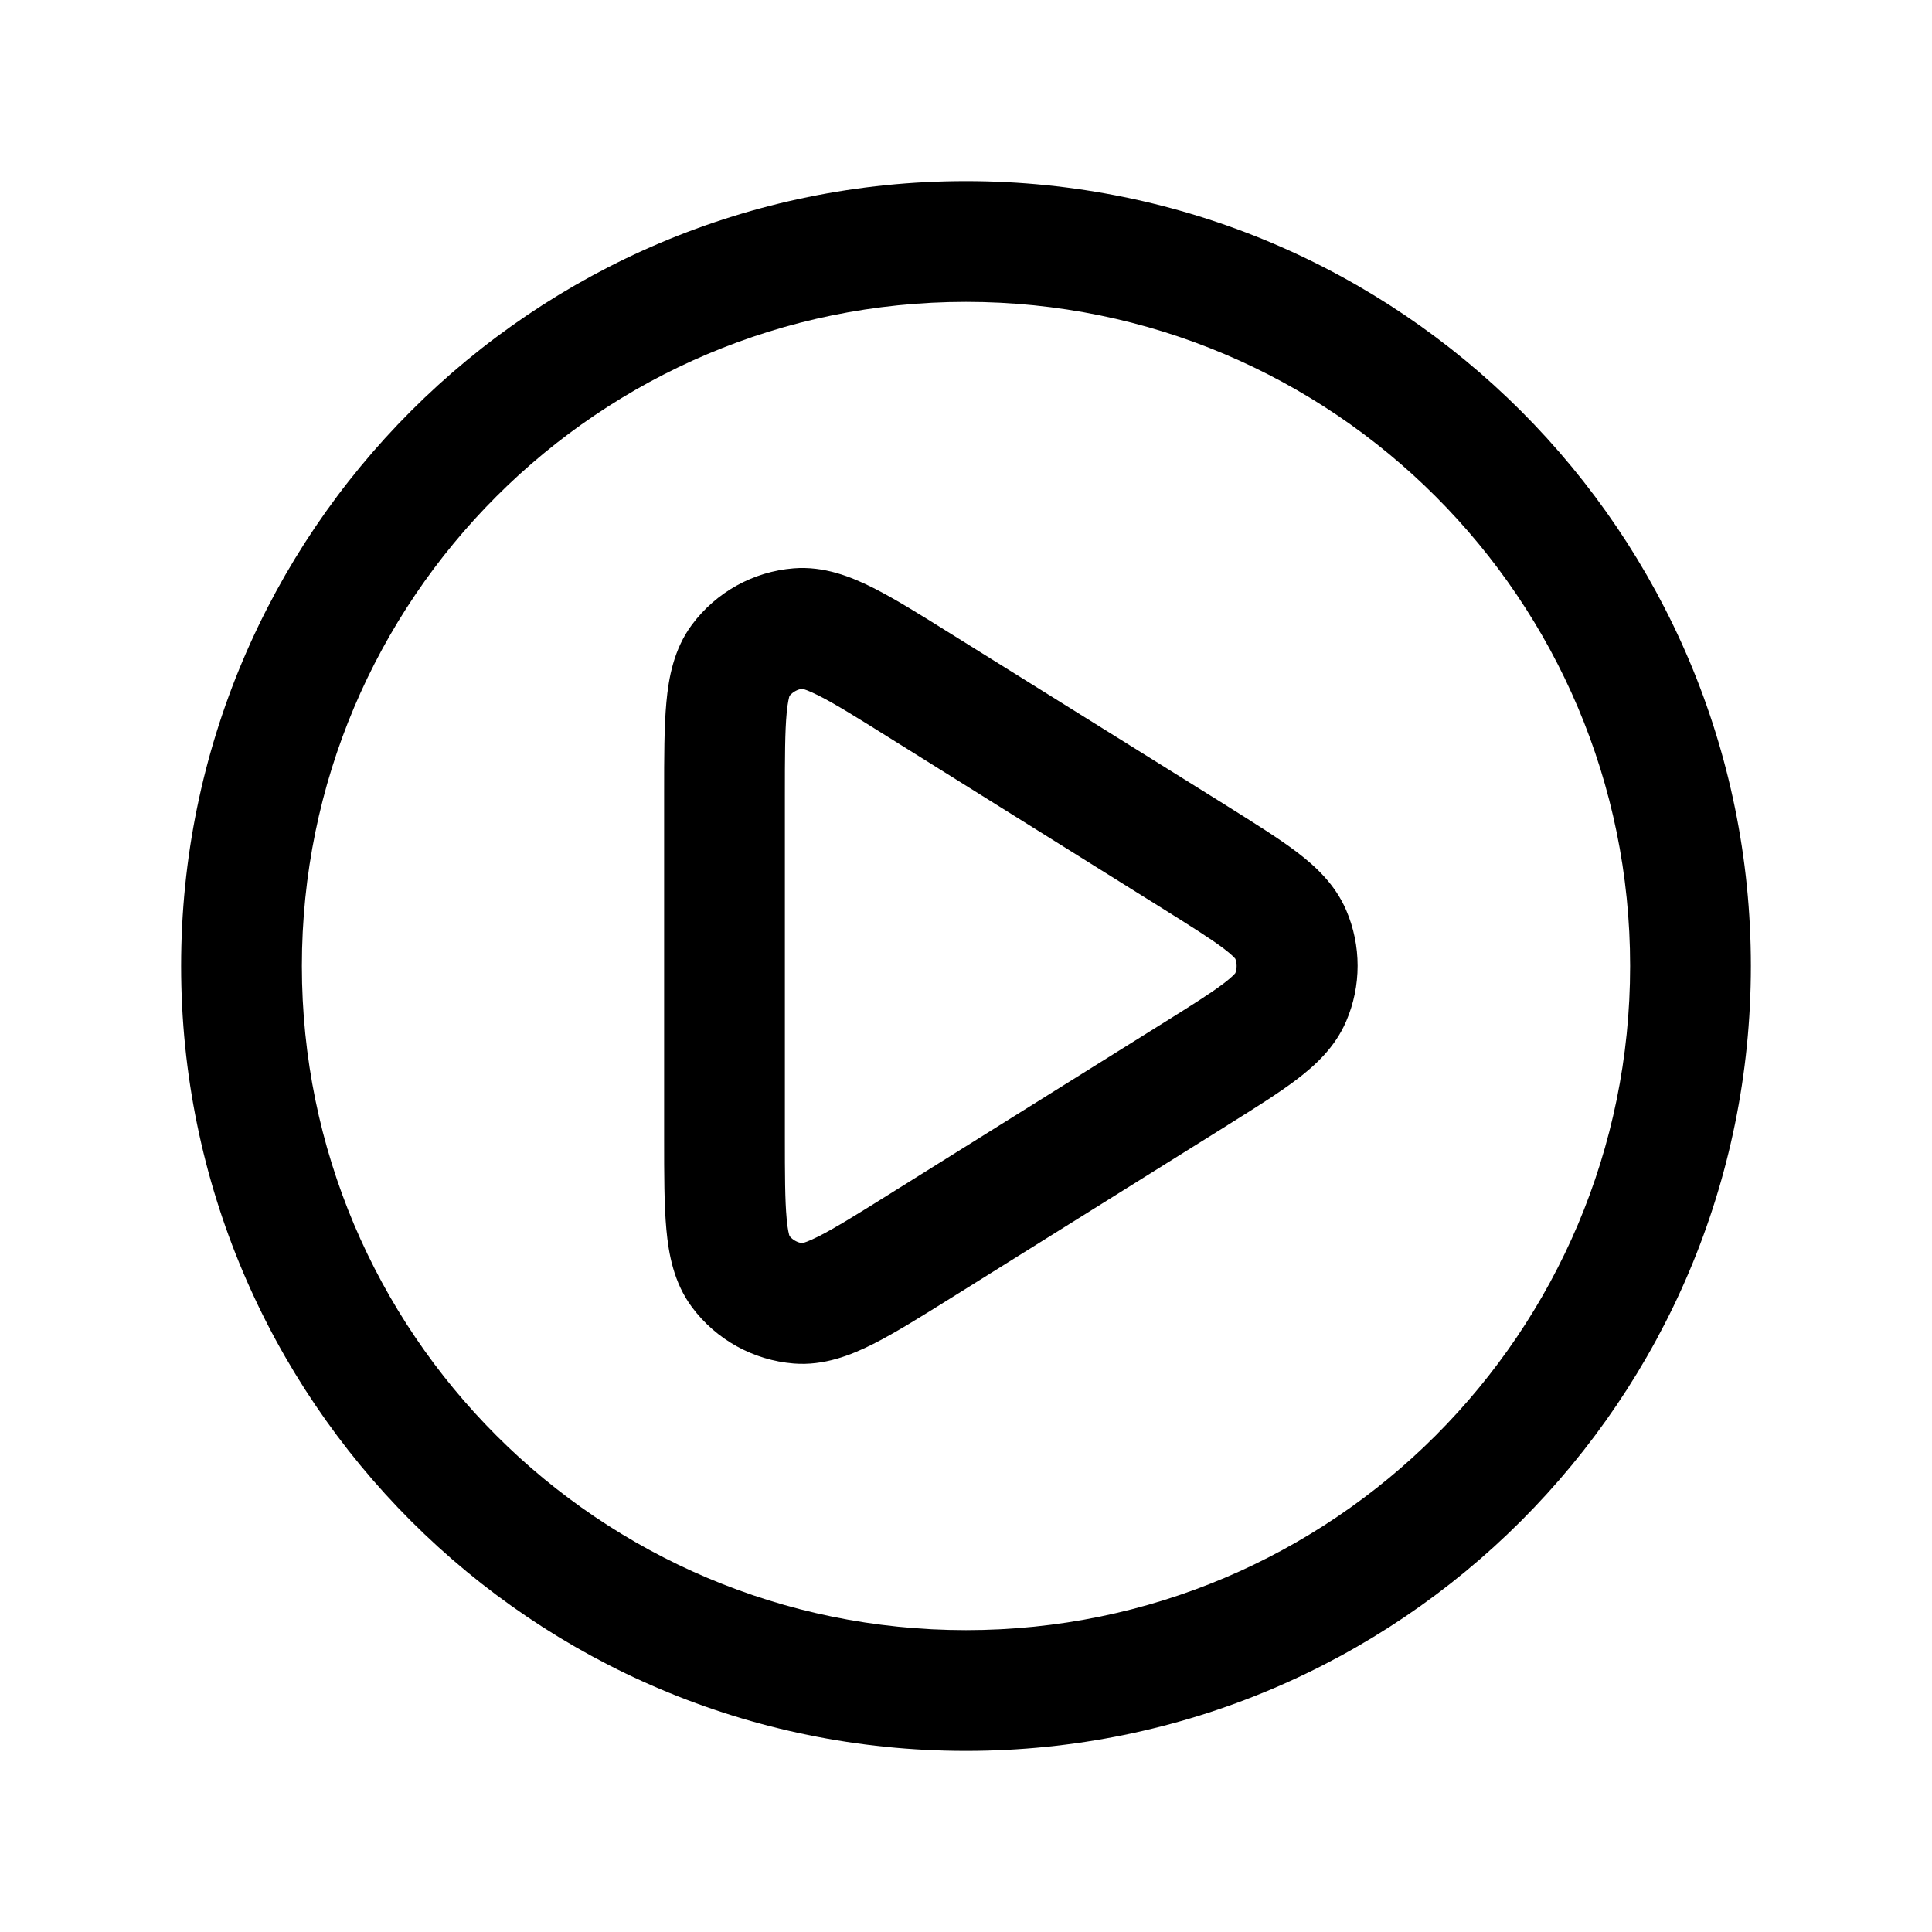
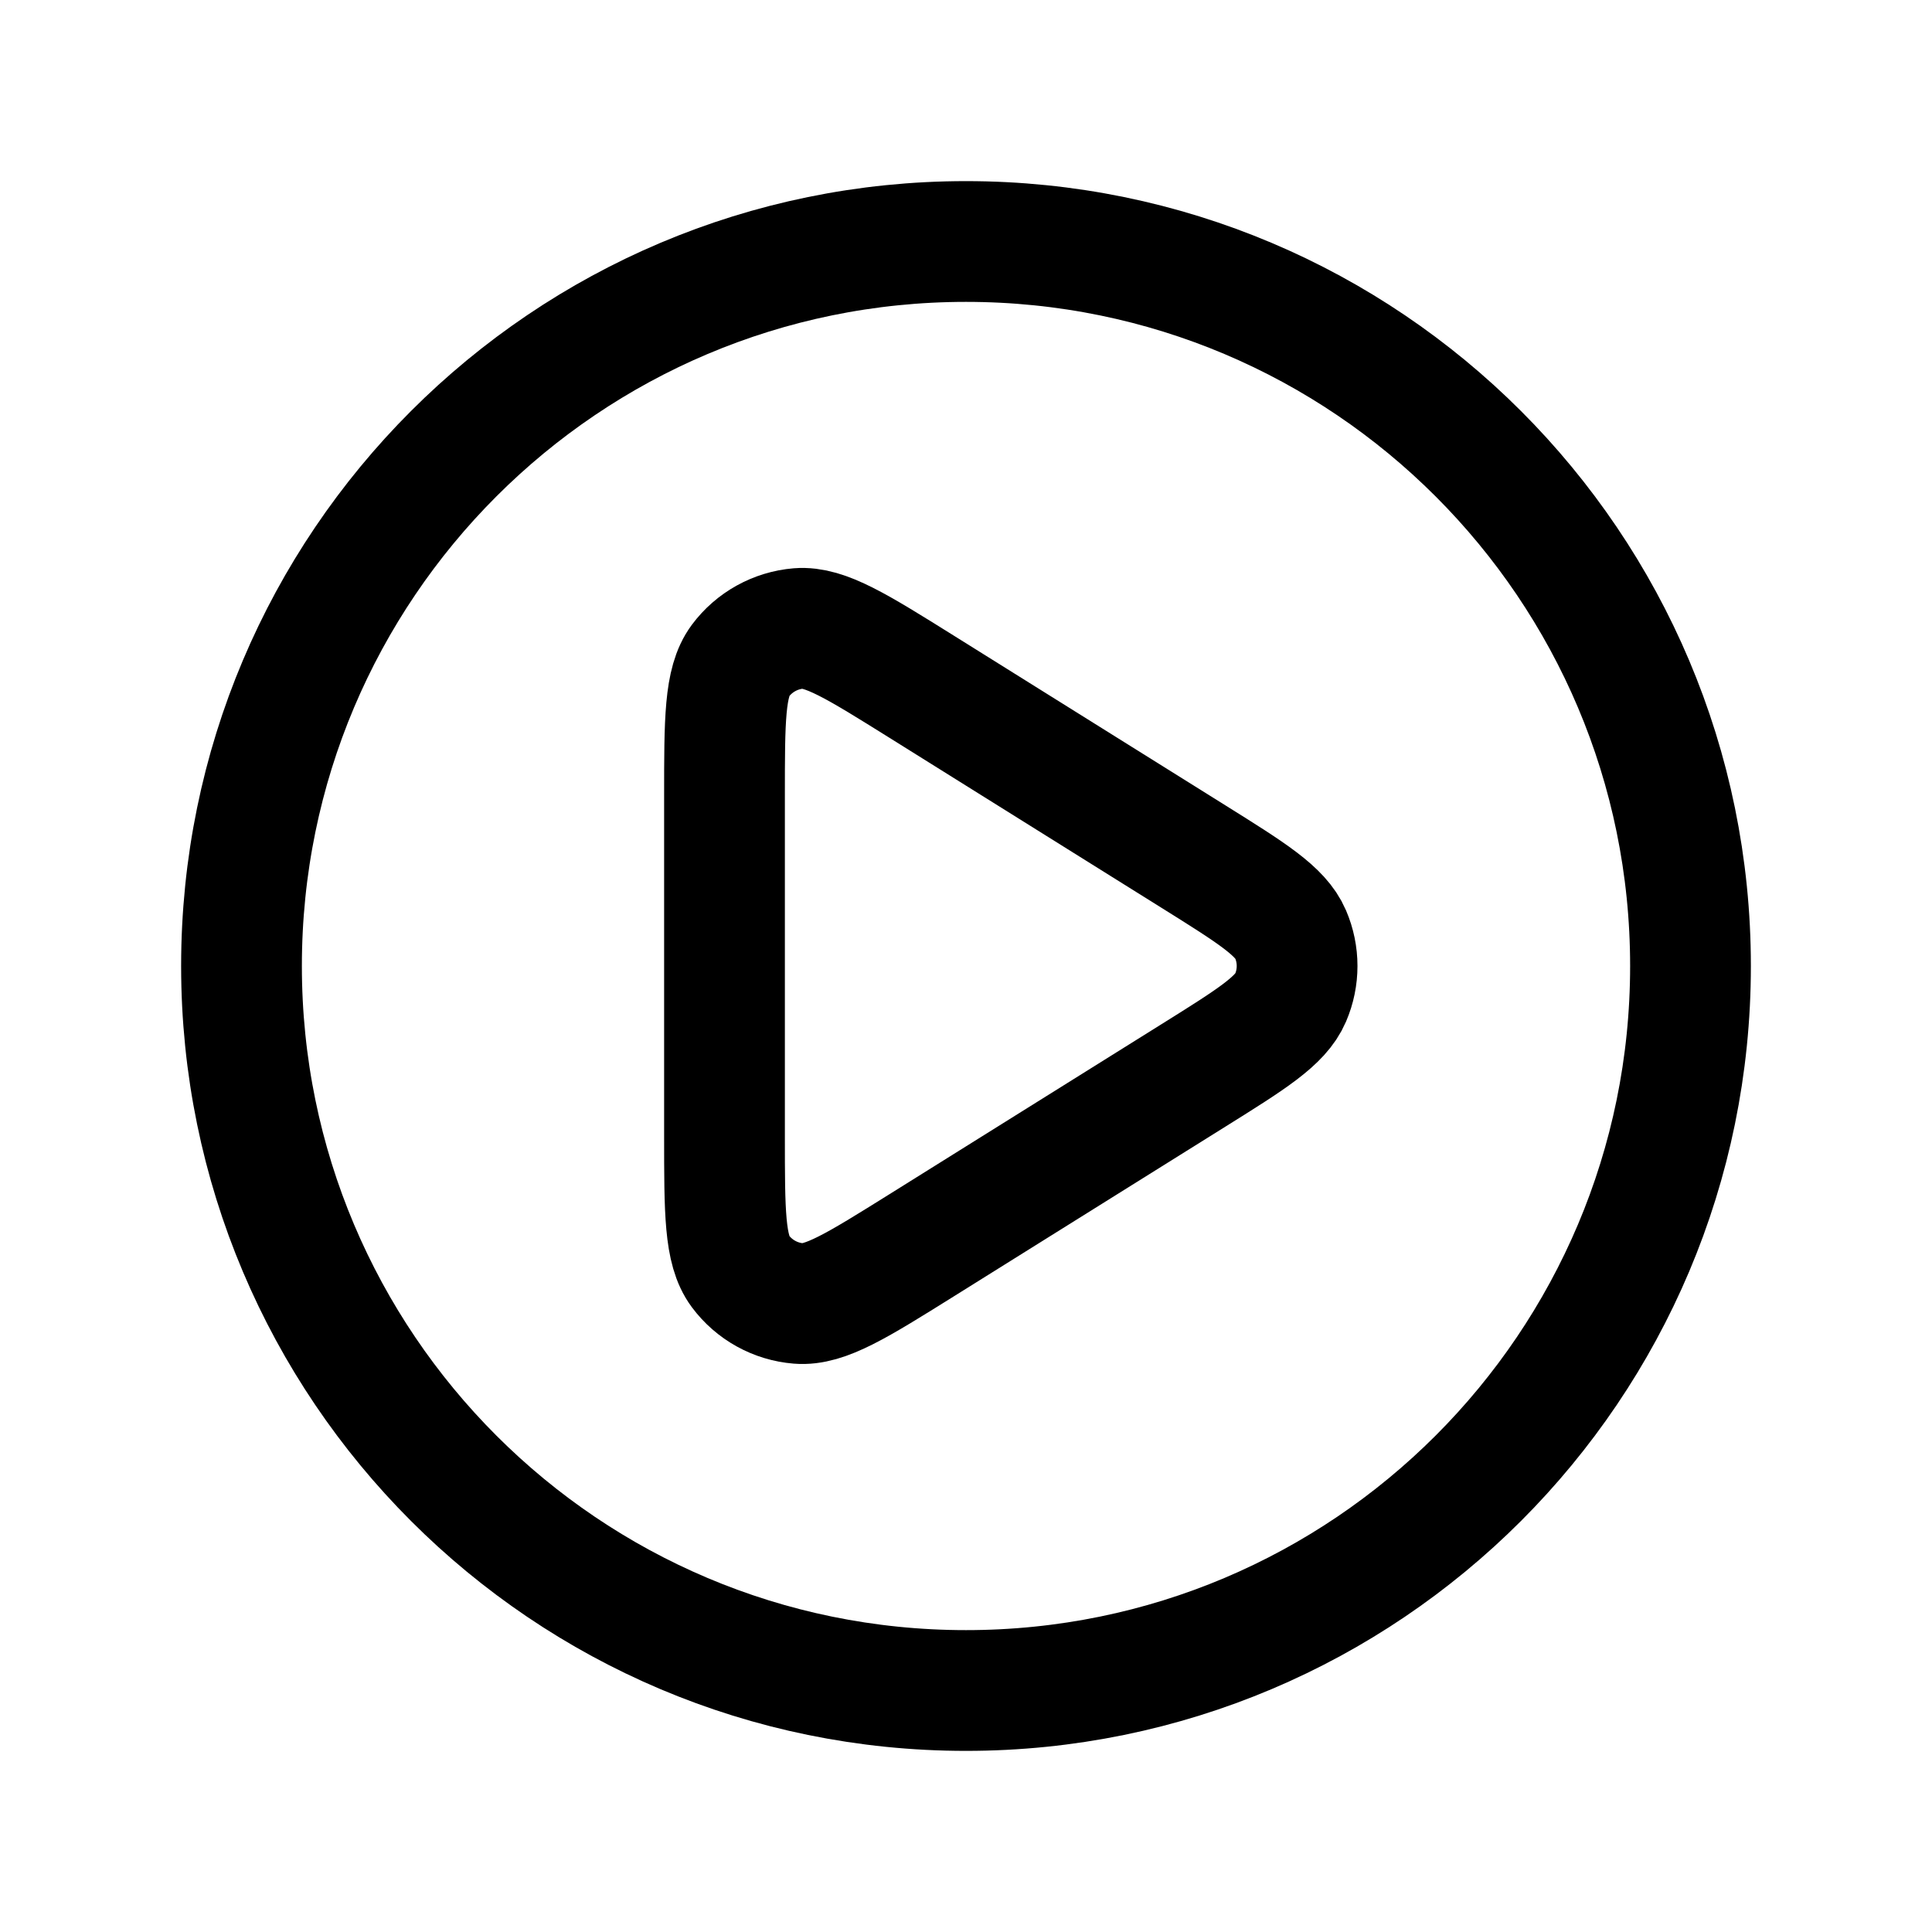
- <svg xmlns="http://www.w3.org/2000/svg" fill="none" height="24" viewBox="0 0 24 24" width="24">
-   <path clip-rule="evenodd" d="m3.75 12c0-4.556 3.694-8.25 8.25-8.25 4.556 0 8.25 3.694 8.25 8.25 0 4.556-3.694 8.25-8.25 8.25-4.556 0-8.25-3.694-8.25-8.25zm8.25-9.75c-5.385 0-9.75 4.365-9.75 9.75 0 5.385 4.365 9.75 9.75 9.75 5.385 0 9.75-4.365 9.75-9.75 0-5.385-4.365-9.75-9.75-9.75zm-.154 5.644-.029-.018c-.374-.234-.699-.437-.971-.574-.274-.138-.61-.272-.986-.242-.503.04-.964.296-1.265.701-.225.303-.289.659-.317.964-.028.303-.028.686-.028 1.127v.034 4.226.034c-0.0.442-0.0.824.028 1.127.028.305.092.661.317.964.301.405.762.66 1.265.701.376.03.712-.104.986-.242.272-.137.596-.34.971-.574l.029-.018 3.381-2.113.028-.018c.336-.21.63-.394.854-.564.229-.174.475-.398.614-.723.189-.44.189-.938 0-1.379-.139-.324-.385-.549-.614-.723-.223-.169-.518-.353-.854-.564l-.028-.018zm-2.038.75c.04-.048.096-.079.158-.088.017.004.077.021.204.085.203.102.468.267.88.525l3.381 2.113c.372.233.607.381.769.503.1.076.137.117.146.129.021.057.021.12 0 .177-.01.012-.046.053-.146.129-.162.123-.397.271-.769.503l-3.381 2.113c-.412.258-.677.422-.88.525-.127.064-.187.081-.204.085-.062-.008-.118-.04-.158-.088-.006-.017-.024-.077-.036-.218-.021-.226-.022-.539-.022-1.025v-4.226c0-.486.001-.798.022-1.025.013-.141.031-.201.036-.218z" fill="#000" fill-rule="evenodd" />
+ <svg xmlns="http://www.w3.org/2000/svg" width="24" height="24" viewBox="0 0 24 24" fill="none">
+   <path d="M9 14.113V9.887C9 8.945 9 8.474 9.197 8.208C9.369 7.977 9.633 7.831 9.92 7.807C10.249 7.781 10.649 8.031 11.448 8.53L14.829 10.643C15.549 11.093 15.909 11.318 16.032 11.606C16.14 11.858 16.14 12.142 16.032 12.394C15.909 12.682 15.549 12.907 14.829 13.357L11.448 15.47C10.649 15.969 10.249 16.219 9.92 16.192C9.633 16.169 9.369 16.023 9.197 15.792C9 15.527 9 15.055 9 14.113Z" stroke="black" stroke-width="1.5" />
+   <circle cx="12" cy="12" r="9" stroke="black" stroke-width="1.5" />
</svg>
